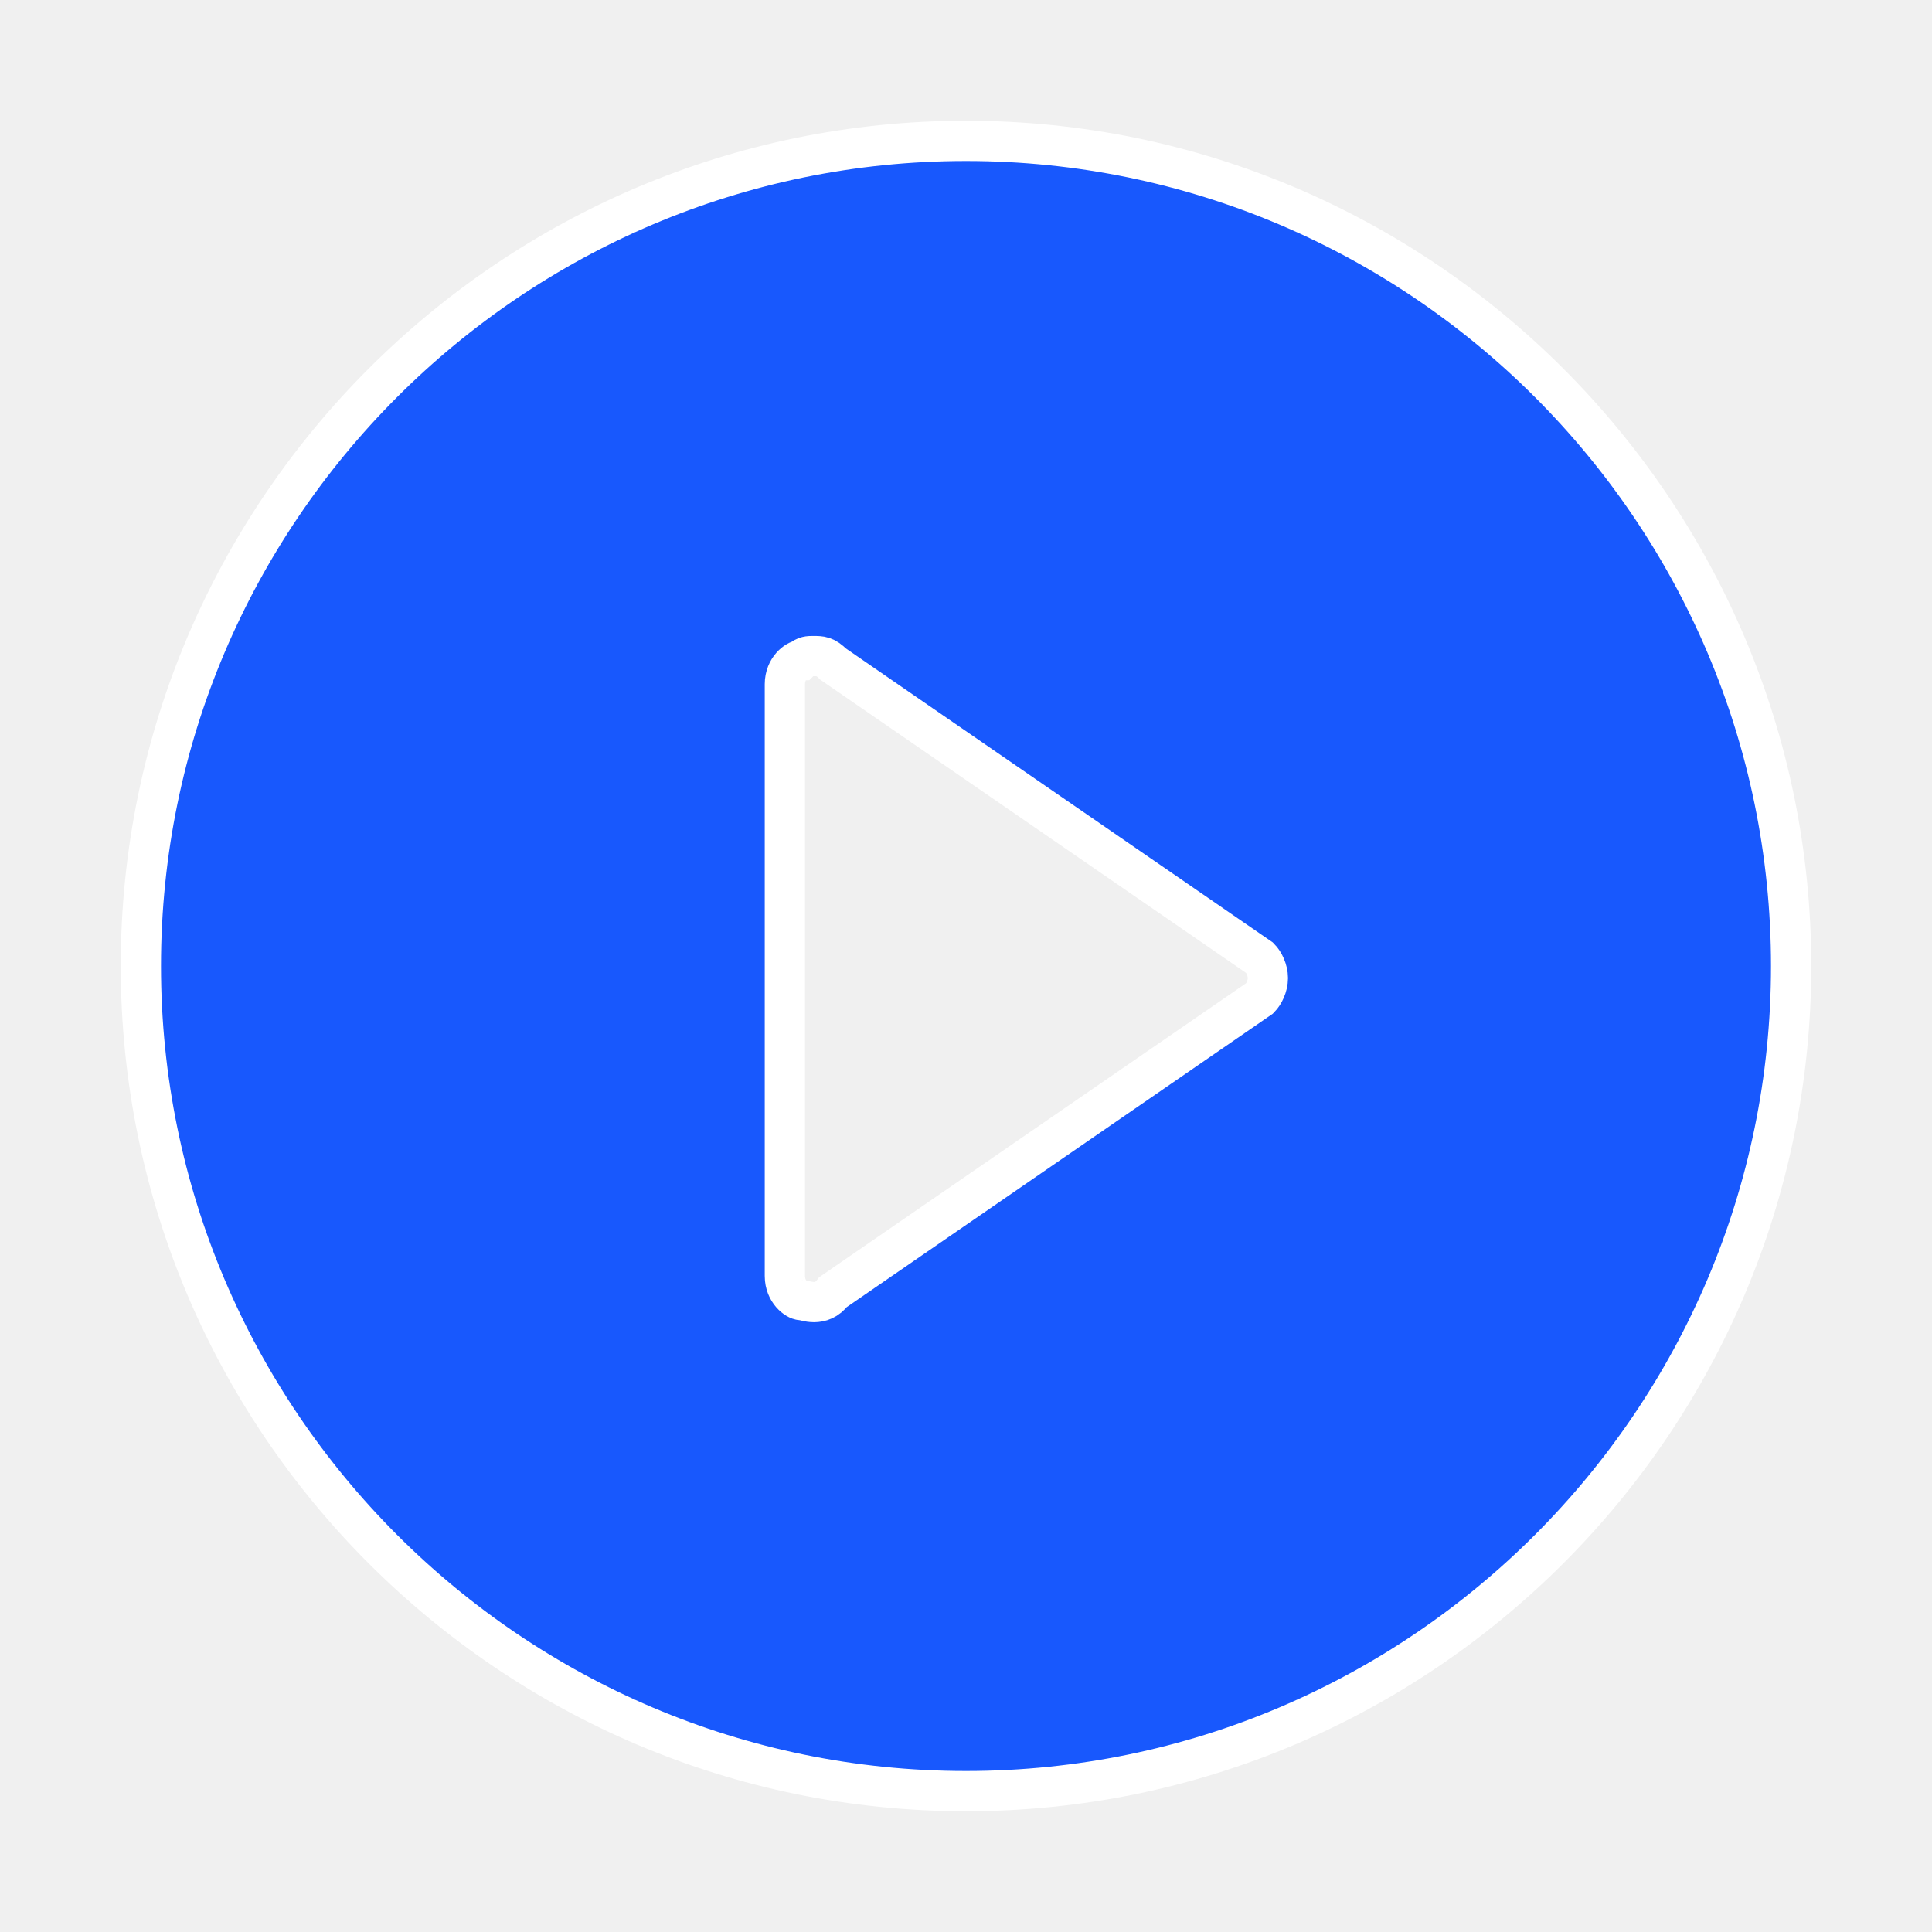
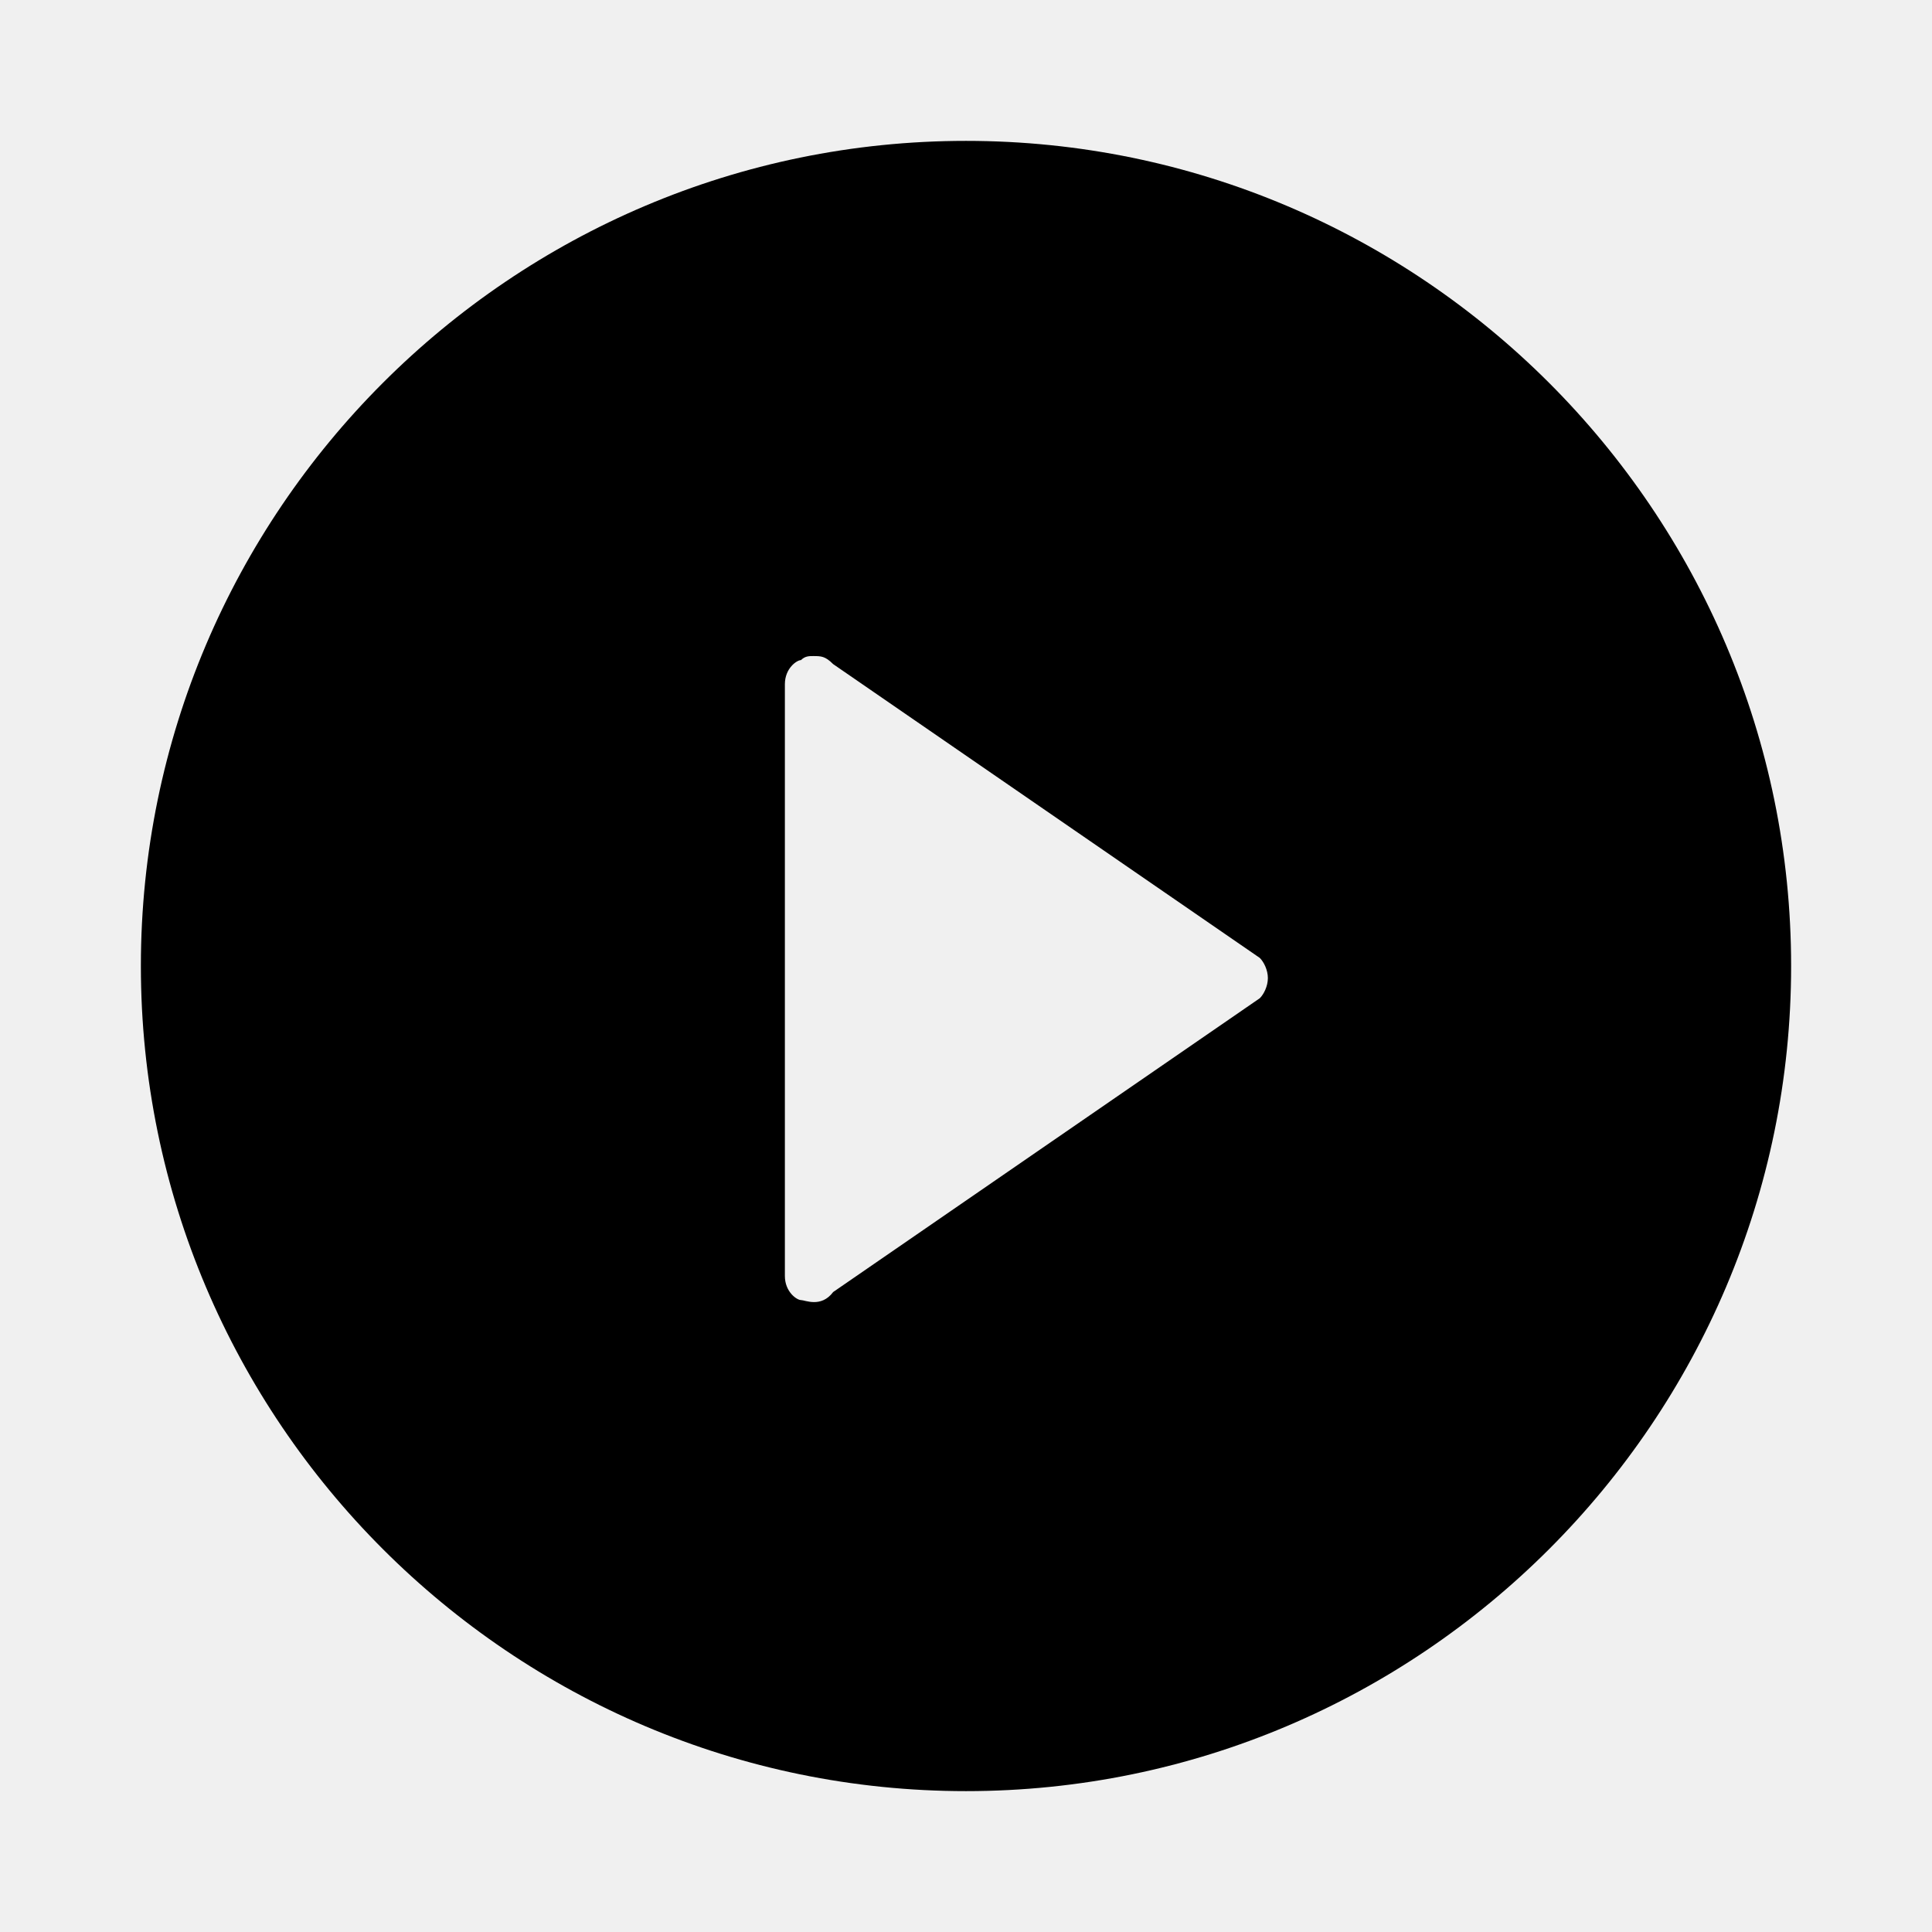
<svg xmlns="http://www.w3.org/2000/svg" version="1.1" id="Layer_1" x="0px" y="0px" viewBox="0 0 48 48" style="enable-background:new 0 0 48 48;" xml:space="preserve">
  <style type="text/css">
	.st0{fill:#1858FD;stroke:#FFFFFF;}
</style>
-   <path class="st0" d="M3.5,24C3.5,12.7,12.7,3.5,24,3.5S44.5,12.7,44.5,24S35.3,44.5,24,44.5S3.5,35.3,3.5,24z M20.2,16.3  c-0.1,0-0.2,0-0.3,0.1c-0.1,0-0.4,0.2-0.4,0.6v14.7c0,0.4,0.3,0.6,0.4,0.6s0.5,0.2,0.8-0.2l10.6-7.3c0.1-0.1,0.2-0.3,0.2-0.5  s-0.1-0.4-0.2-0.5l-10.6-7.3C20.5,16.3,20.4,16.3,20.2,16.3z" />
+   <path className="st0" d="M3.5,24C3.5,12.7,12.7,3.5,24,3.5S44.5,12.7,44.5,24S35.3,44.5,24,44.5S3.5,35.3,3.5,24z M20.2,16.3  c-0.1,0-0.2,0-0.3,0.1c-0.1,0-0.4,0.2-0.4,0.6v14.7c0,0.4,0.3,0.6,0.4,0.6s0.5,0.2,0.8-0.2l10.6-7.3c0.1-0.1,0.2-0.3,0.2-0.5  s-0.1-0.4-0.2-0.5l-10.6-7.3C20.5,16.3,20.4,16.3,20.2,16.3z" />
</svg>
